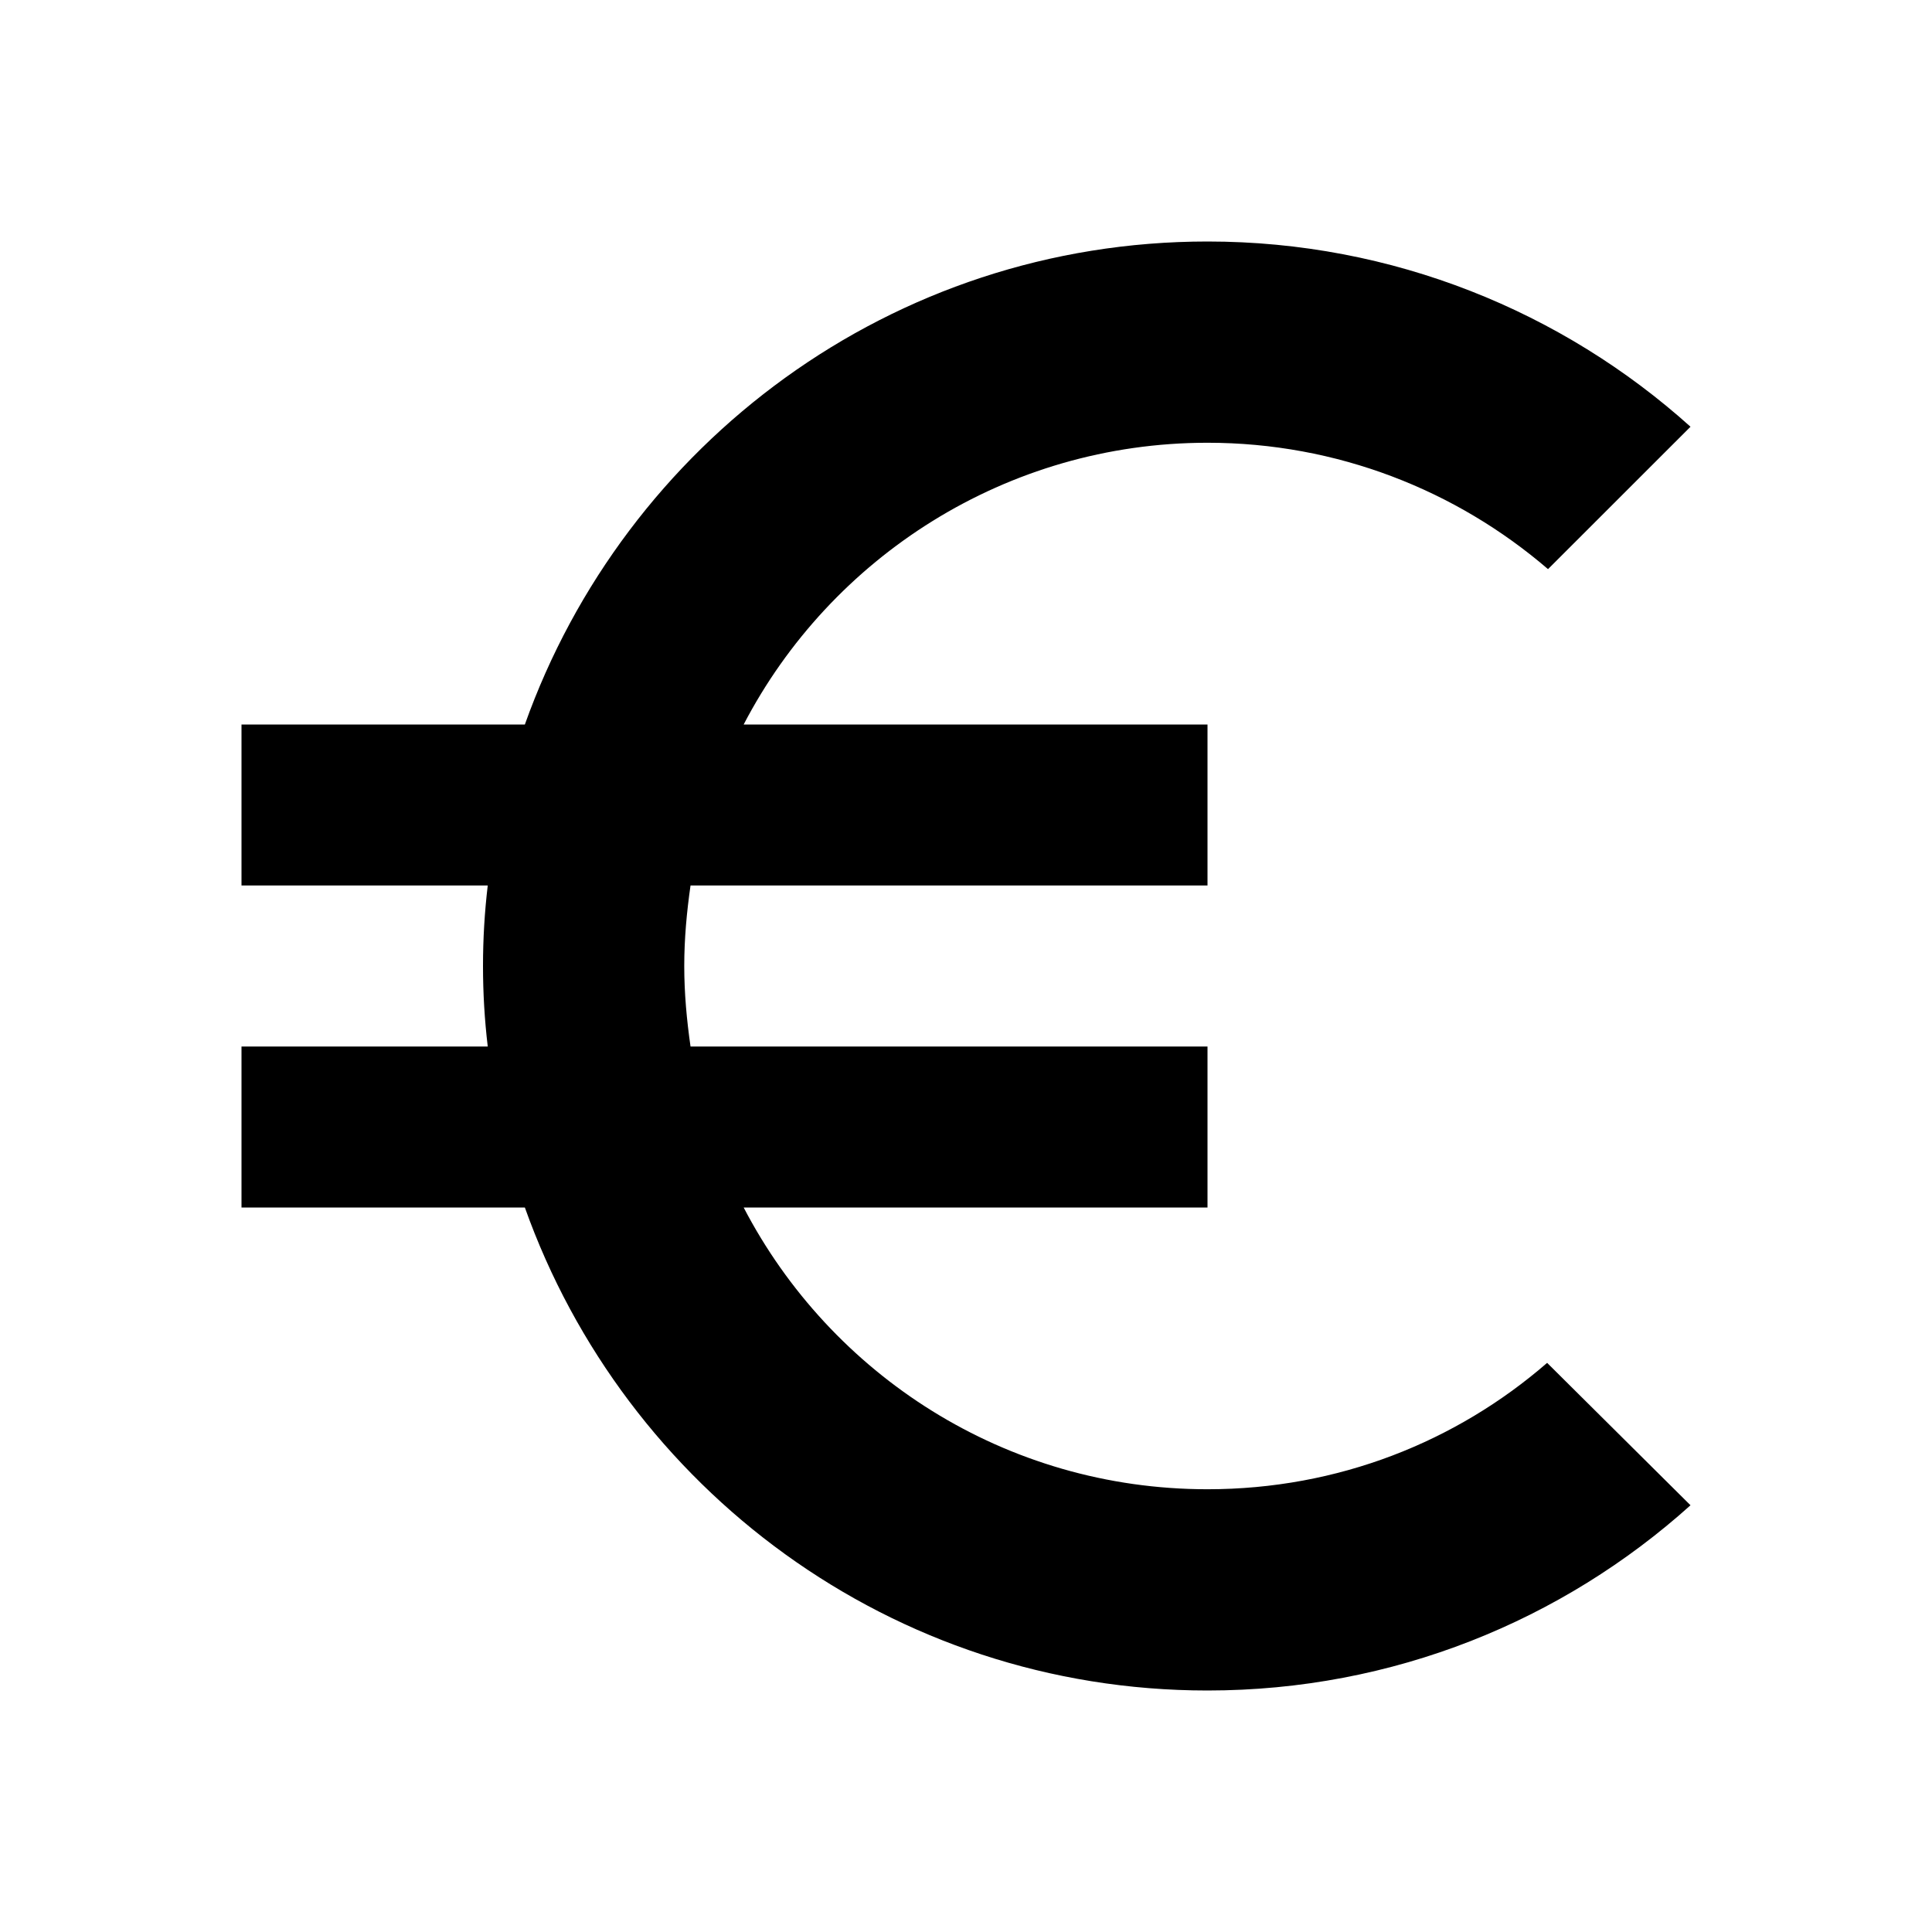
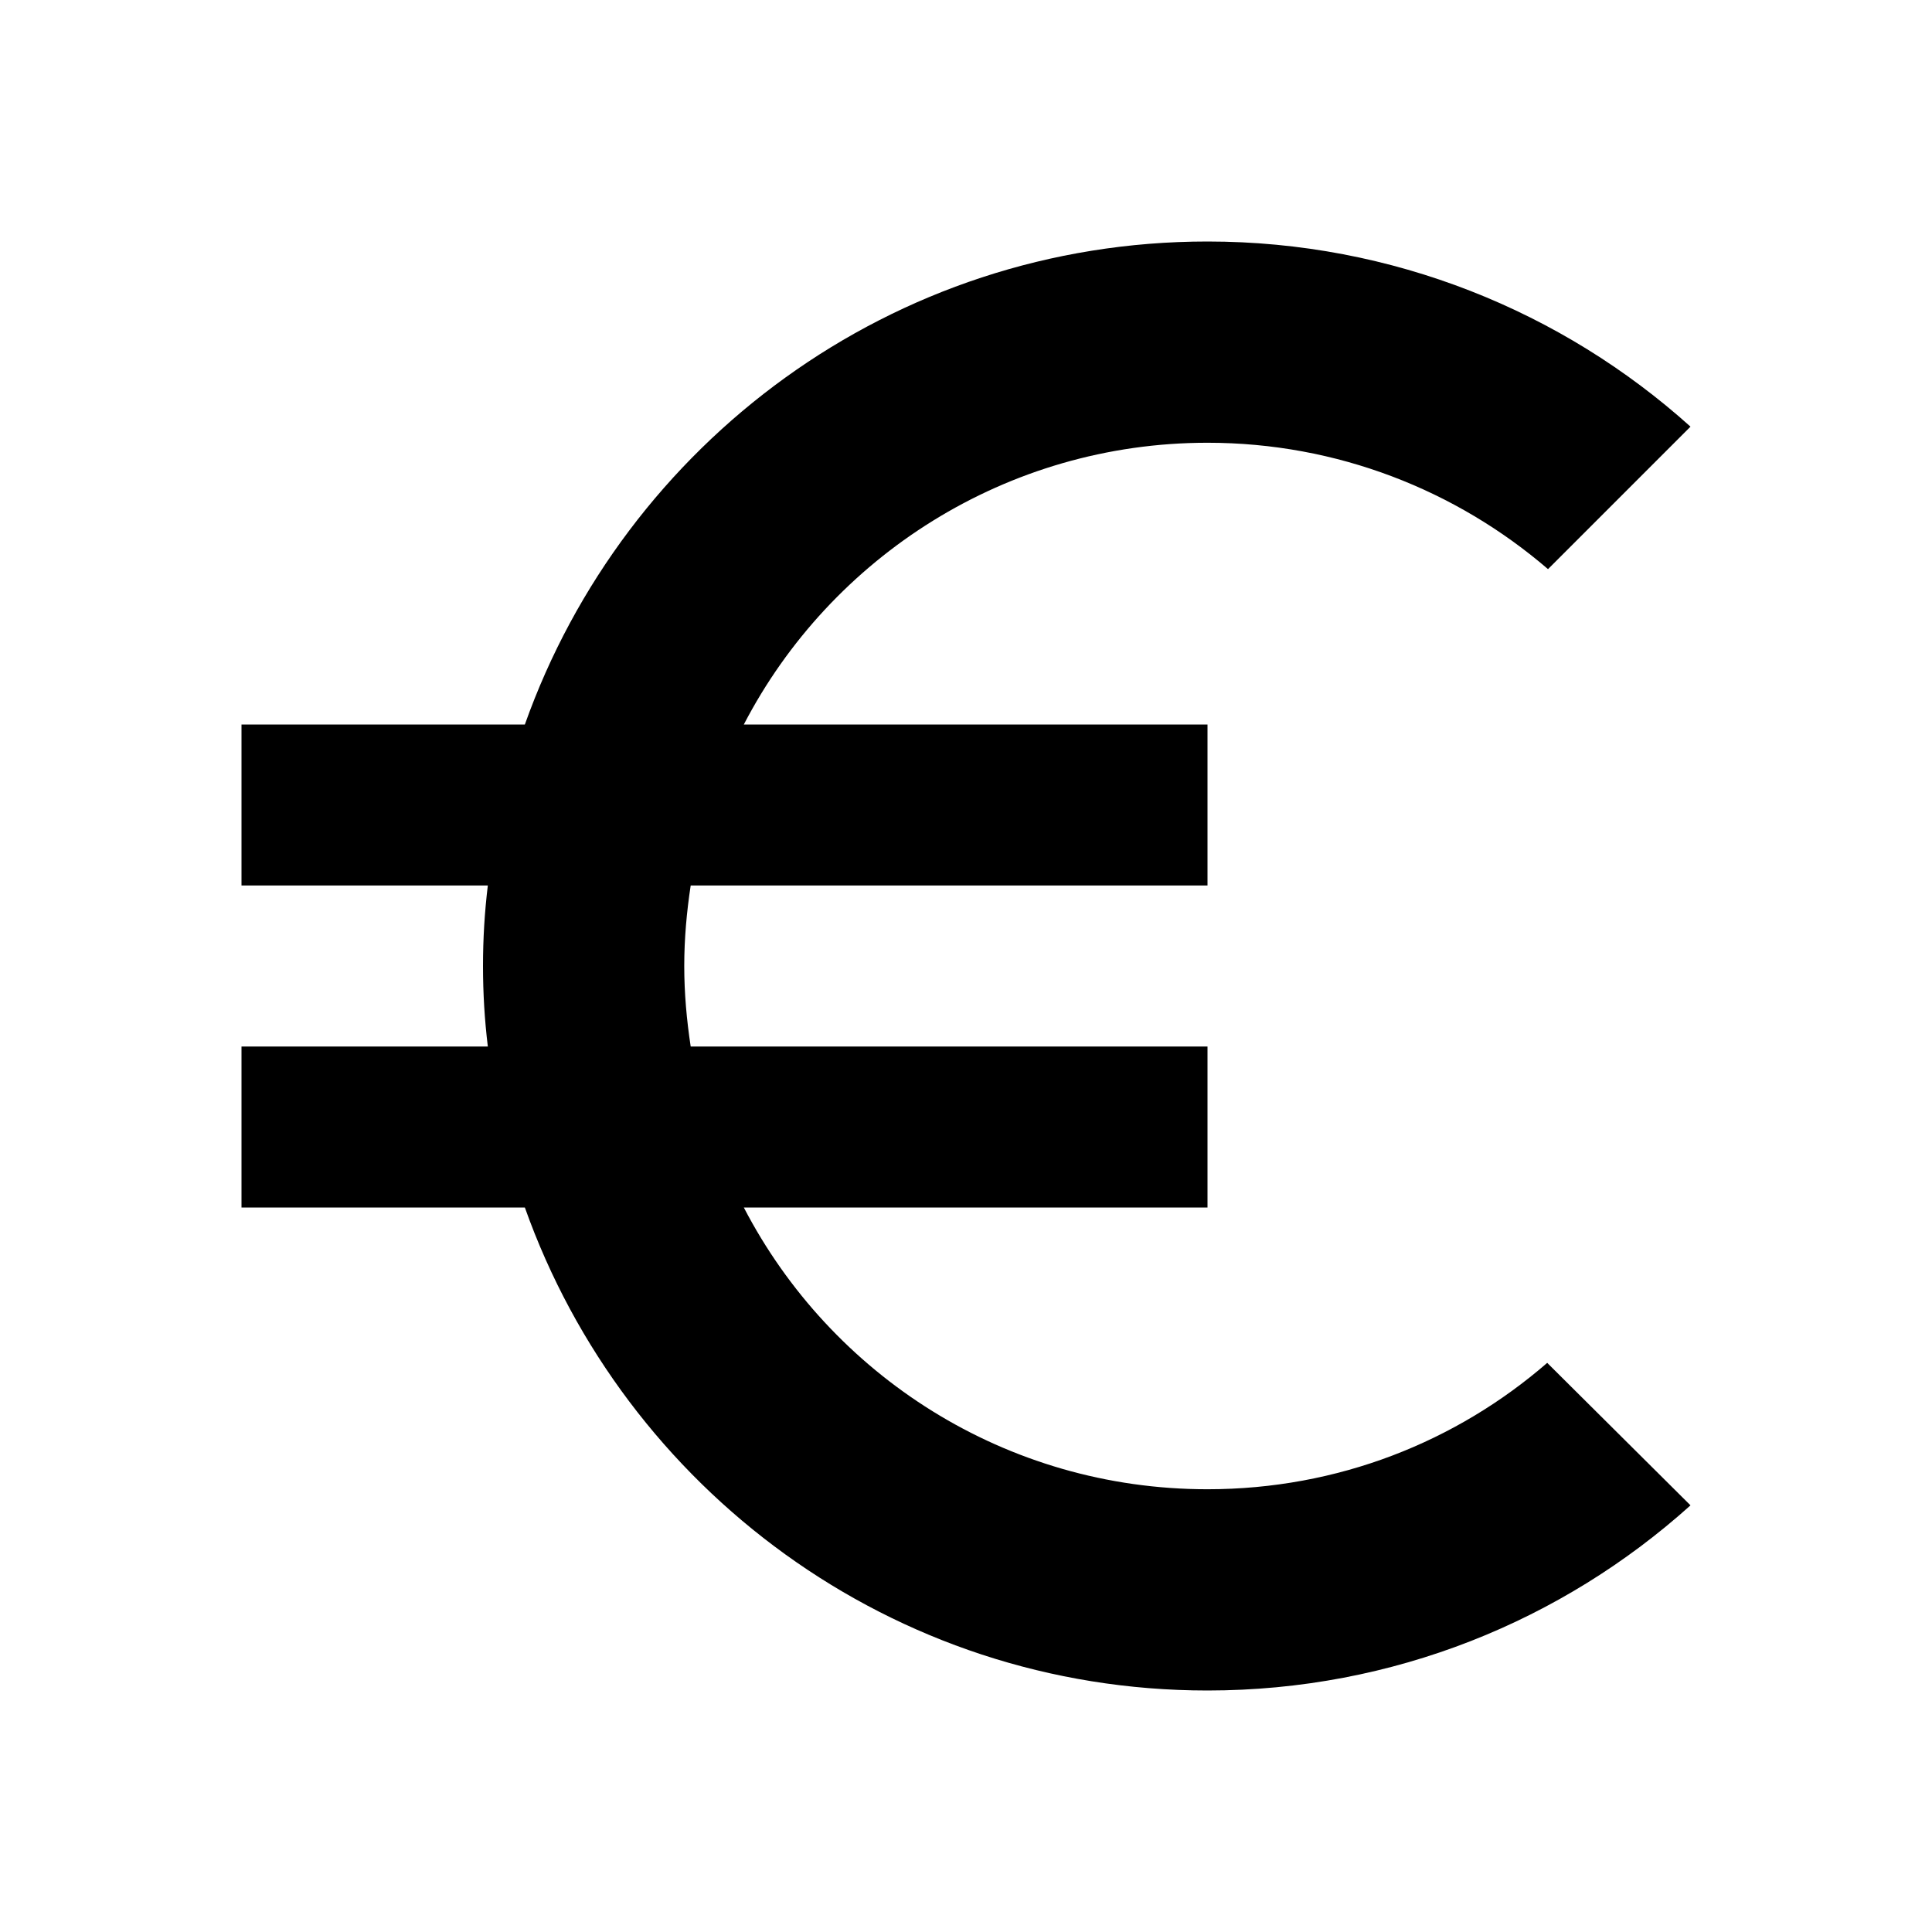
- <svg xmlns="http://www.w3.org/2000/svg" width="24px" height="24px" viewBox="0 0 24 24" version="1.1">
-   <g id="surface1">
-     <path style=" stroke:none;fill-rule:nonzero;fill:rgb(0%,0%,0%);fill-opacity:1;" d="M 15 18.5 C 12.488 18.5 10.32 17.078 9.238 15 L 15 15 L 15 13 L 8.578 13 C 8.531 12.672 8.5 12.34 8.5 12 C 8.5 11.66 8.531 11.328 8.578 11 L 15 11 L 15 9 L 9.238 9 C 10.32 6.922 12.5 5.5 15 5.5 C 16.609 5.5 18.09 6.09 19.23 7.07 L 21 5.301 C 19.41 3.871 17.301 3 15 3 C 11.078 3 7.762 5.512 6.52 9 L 3 9 L 3 11 L 6.059 11 C 6.02 11.328 6 11.66 6 12 C 6 12.34 6.02 12.672 6.059 13 L 3 13 L 3 15 L 6.52 15 C 7.762 18.488 11.078 21 15 21 C 17.309 21 19.41 20.129 21 18.699 L 19.219 16.93 C 18.09 17.91 16.621 18.5 15 18.5 Z M 15 18.5 Z M 15 18.5 " />
+ <svg xmlns="http://www.w3.org/2000/svg" width="24" height="24" viewBox="0 0 24 24" fill="none">
+   <g id="euro_symbol">
+     <path id="Vector" d="M15 18.5C12.49 18.5 10.32 17.08 9.24 15H15V13H8.58C8.53 12.67 8.5 12.34 8.5 12C8.5 11.66 8.53 11.33 8.58 11H15V9H9.24C10.32 6.92 12.5 5.5 15 5.5C16.61 5.5 18.09 6.09 19.23 7.07L21 5.3C19.41 3.87 17.3 3 15 3C11.08 3 7.76 5.51 6.52 9H3V11H6.06C6.02 11.33 6 11.66 6 12C6 12.34 6.02 12.67 6.06 13H3V15H6.52C7.76 18.49 11.08 21 15 21C17.31 21 19.41 20.13 21 18.7L19.22 16.93C18.09 17.91 16.62 18.5 15 18.5Z" fill="currentcolor" />
  </g>
</svg>
